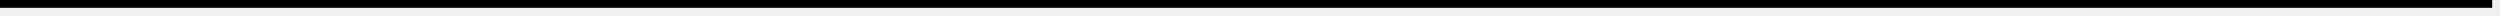
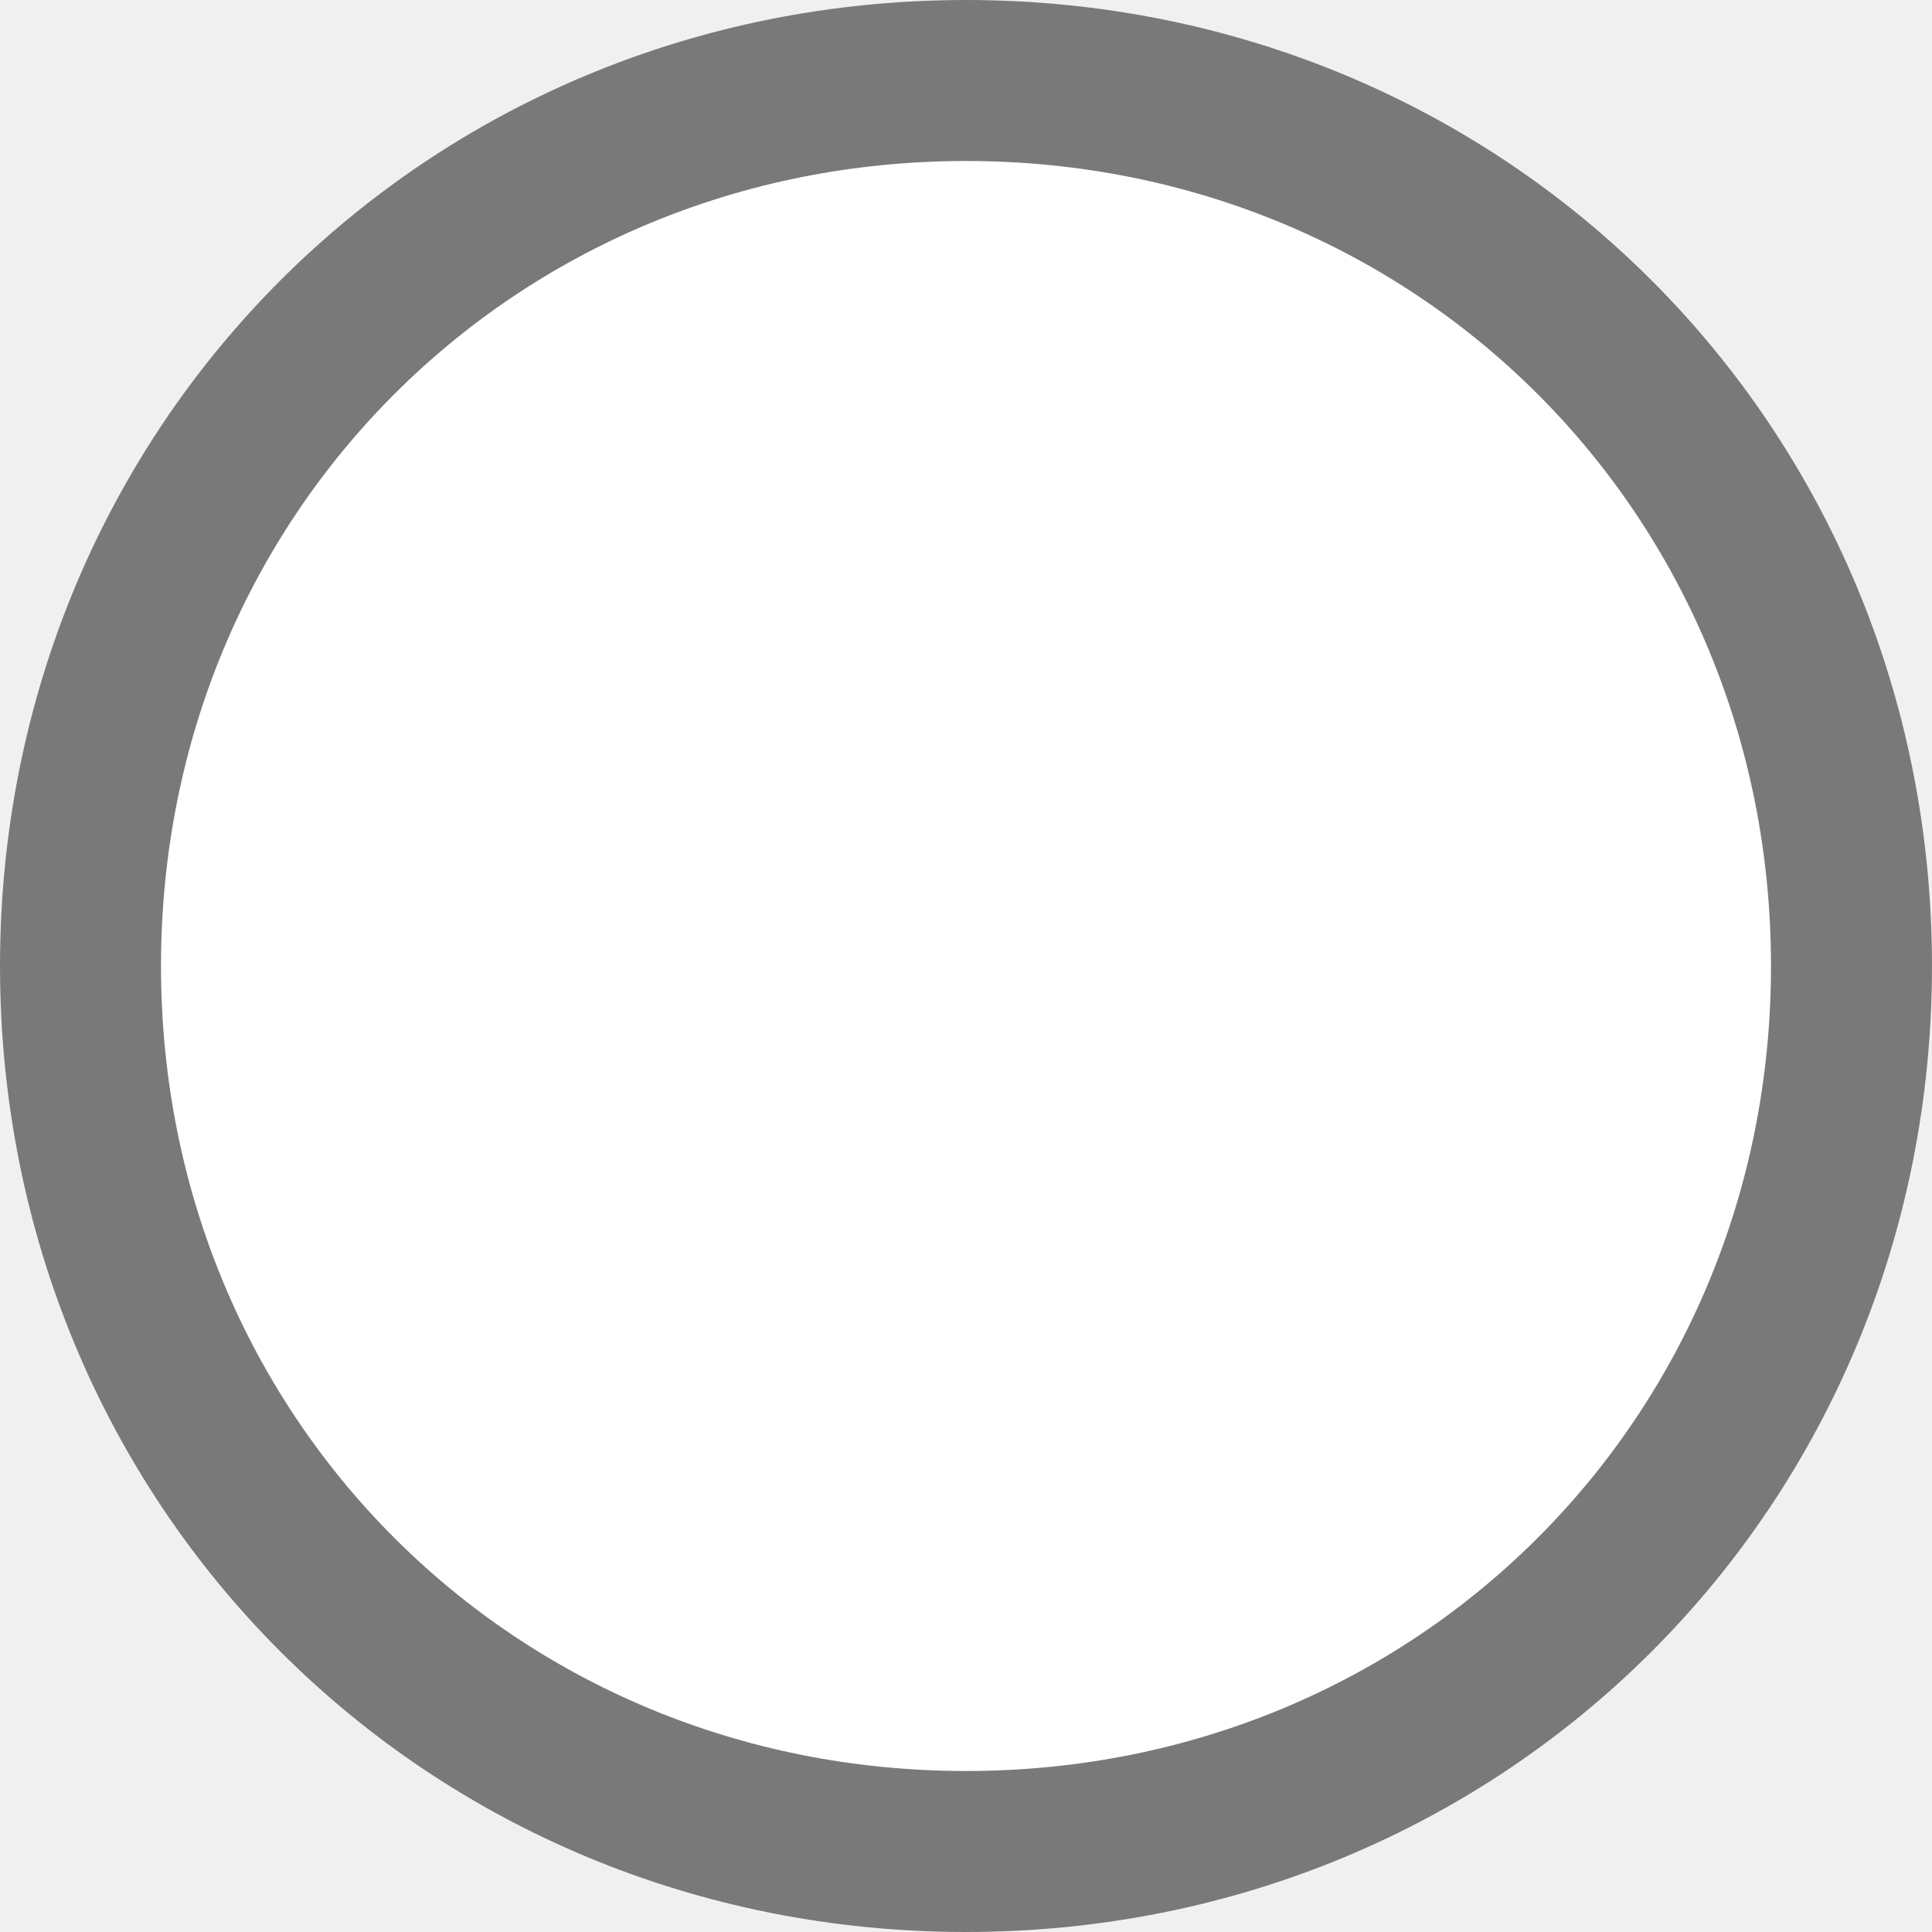
- <svg xmlns="http://www.w3.org/2000/svg" version="1.1" width="320px" height="2px">
-   <g transform="matrix(1 0 0 1 -110 -1131 )">
-     <path d="M 110 1131.5  L 429 1131.5  " stroke-width="1" stroke="#000000" fill="none" />
-   </g>
+ <svg xmlns="http://www.w3.org/2000/svg" version="1.1" width="12px" height="12px" viewBox="605 1048  12 12">
+   <path d="M 611 1048  C 614.36 1048  617 1050.64  617 1054  C 617 1057.36  614.36 1060  611 1060  C 607.64 1060  605 1057.36  605 1054  C 605 1050.64  607.64 1048  611 1048  Z " fill-rule="nonzero" fill="#ffffff" stroke="none" />
+   <path d="M 611 1048.5  C 614.08 1048.5  616.5 1050.92  616.5 1054  C 616.5 1057.08  614.08 1059.5  611 1059.5  C 607.92 1059.5  605.5 1057.08  605.5 1054  C 605.5 1050.92  607.92 1048.5  611 1048.5  Z " stroke-width="1" stroke="#797979" fill="none" />
</svg>
